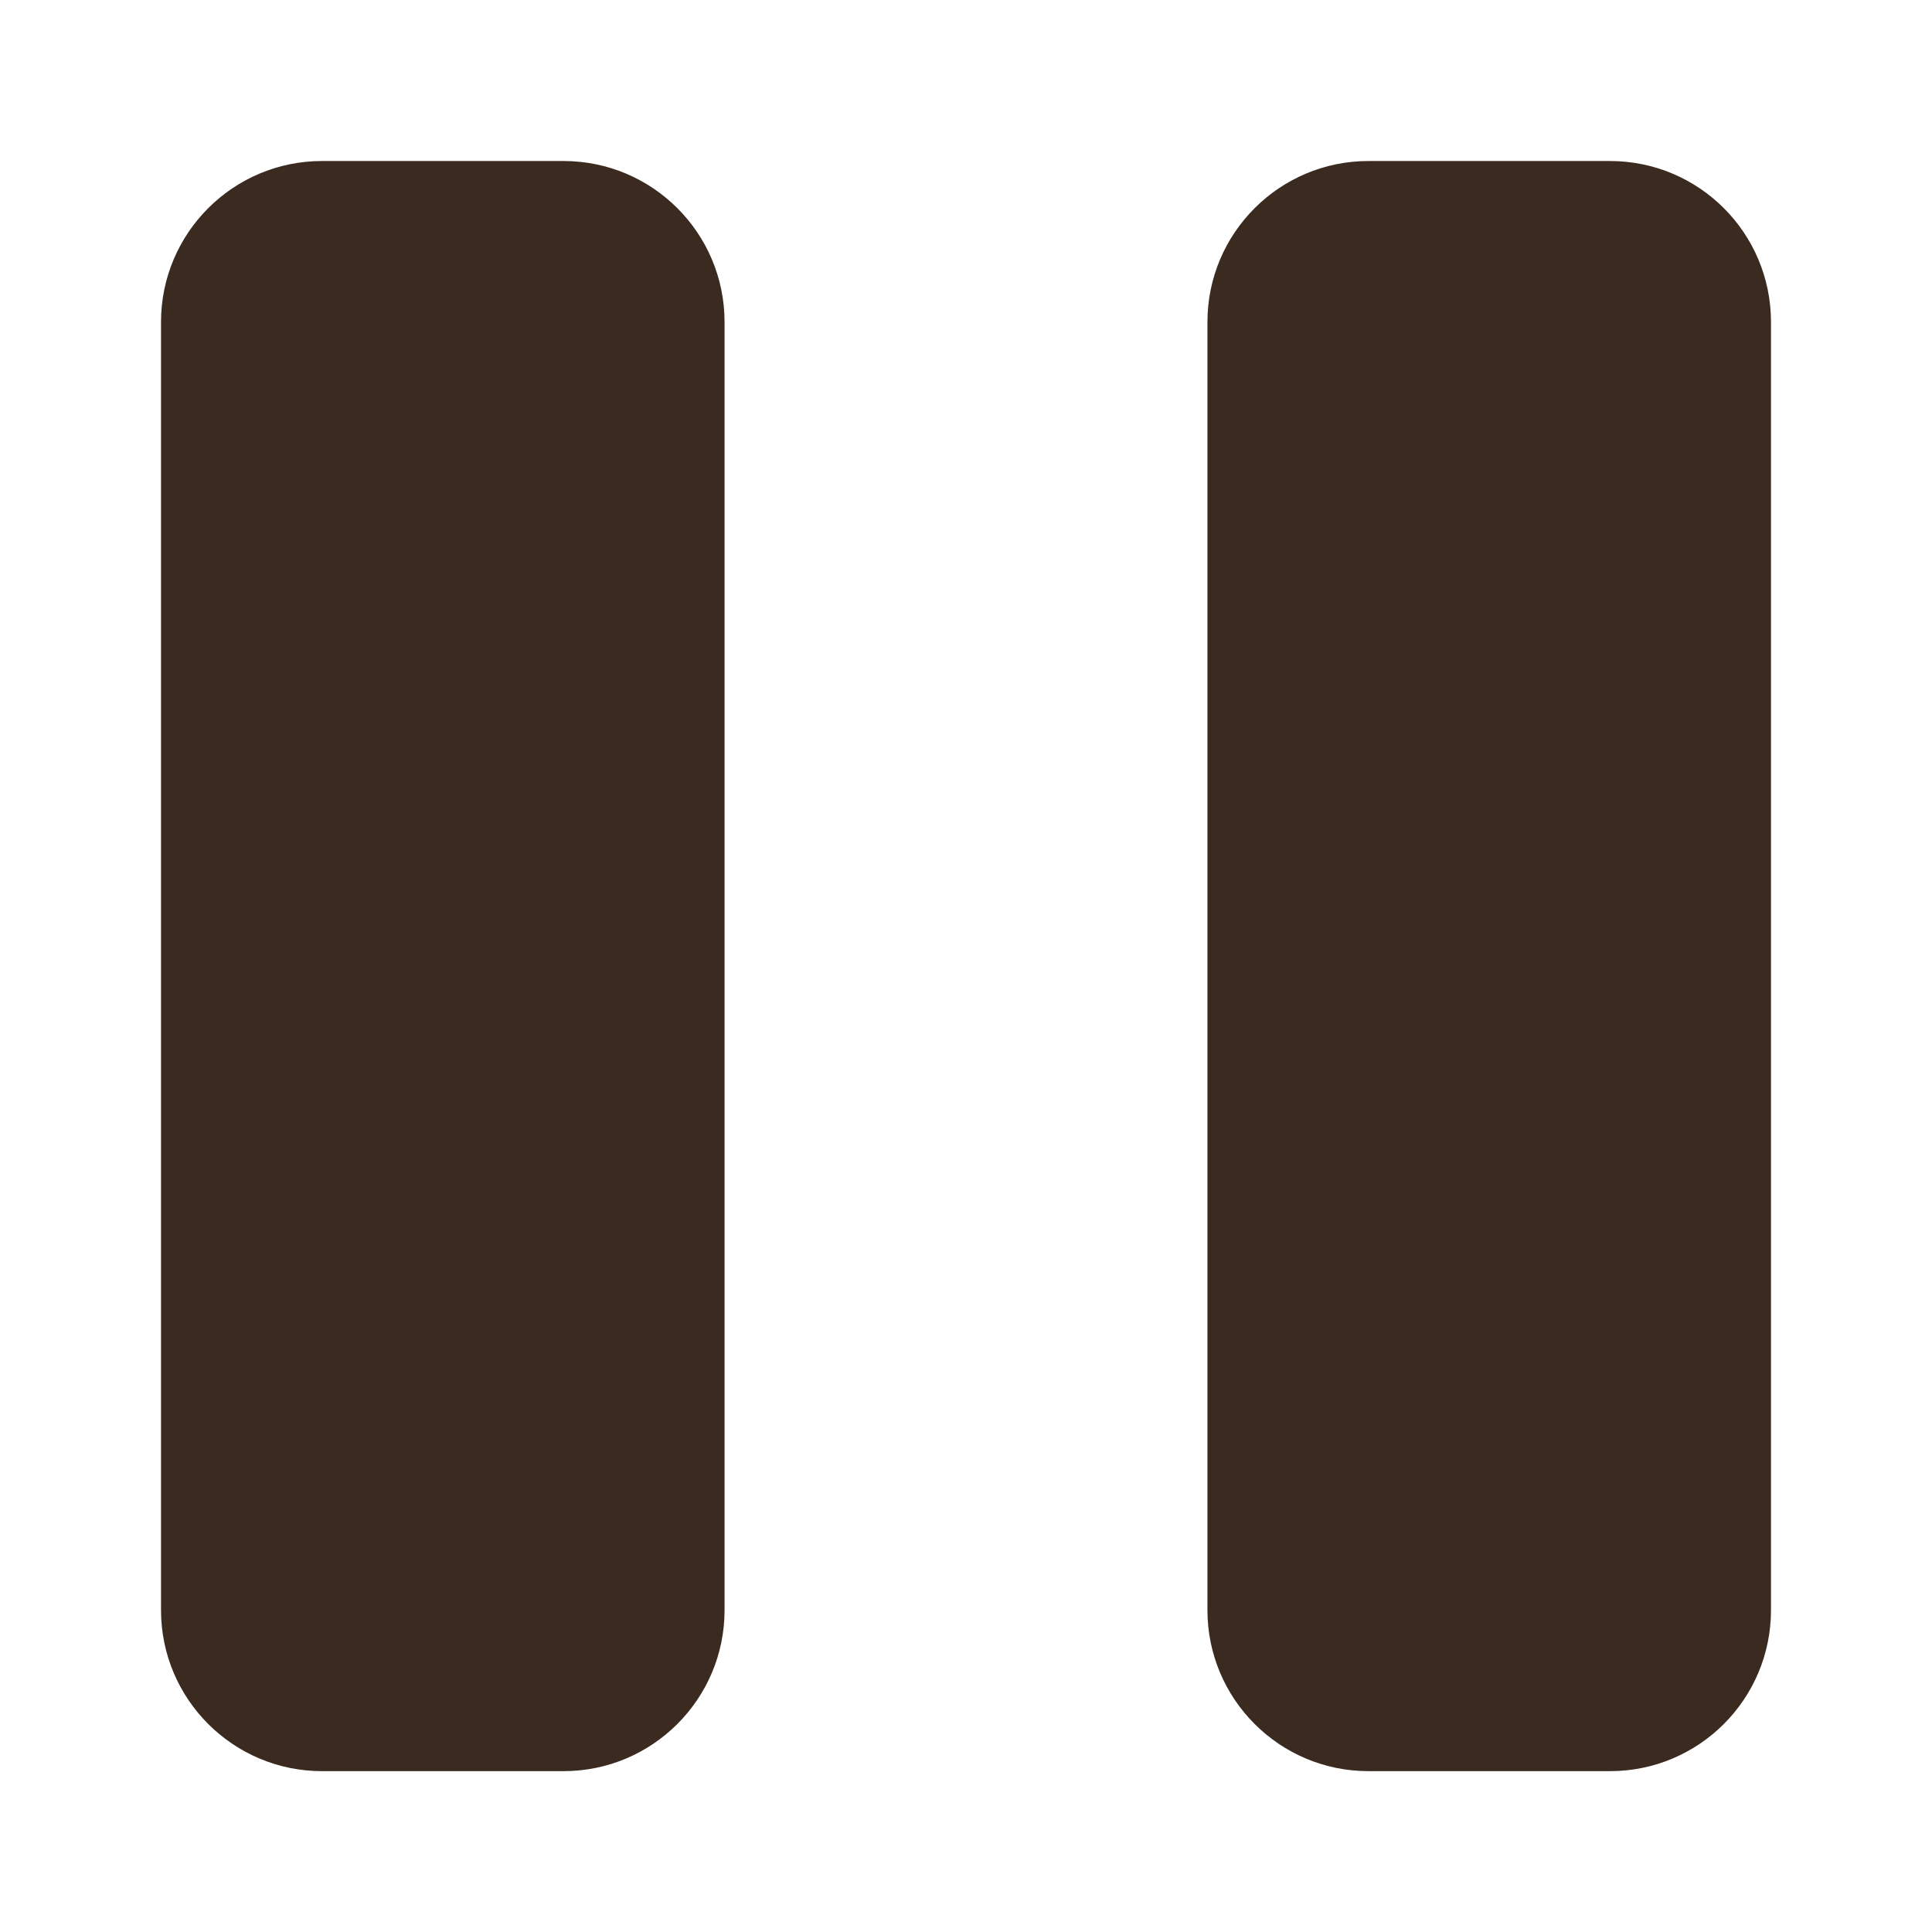
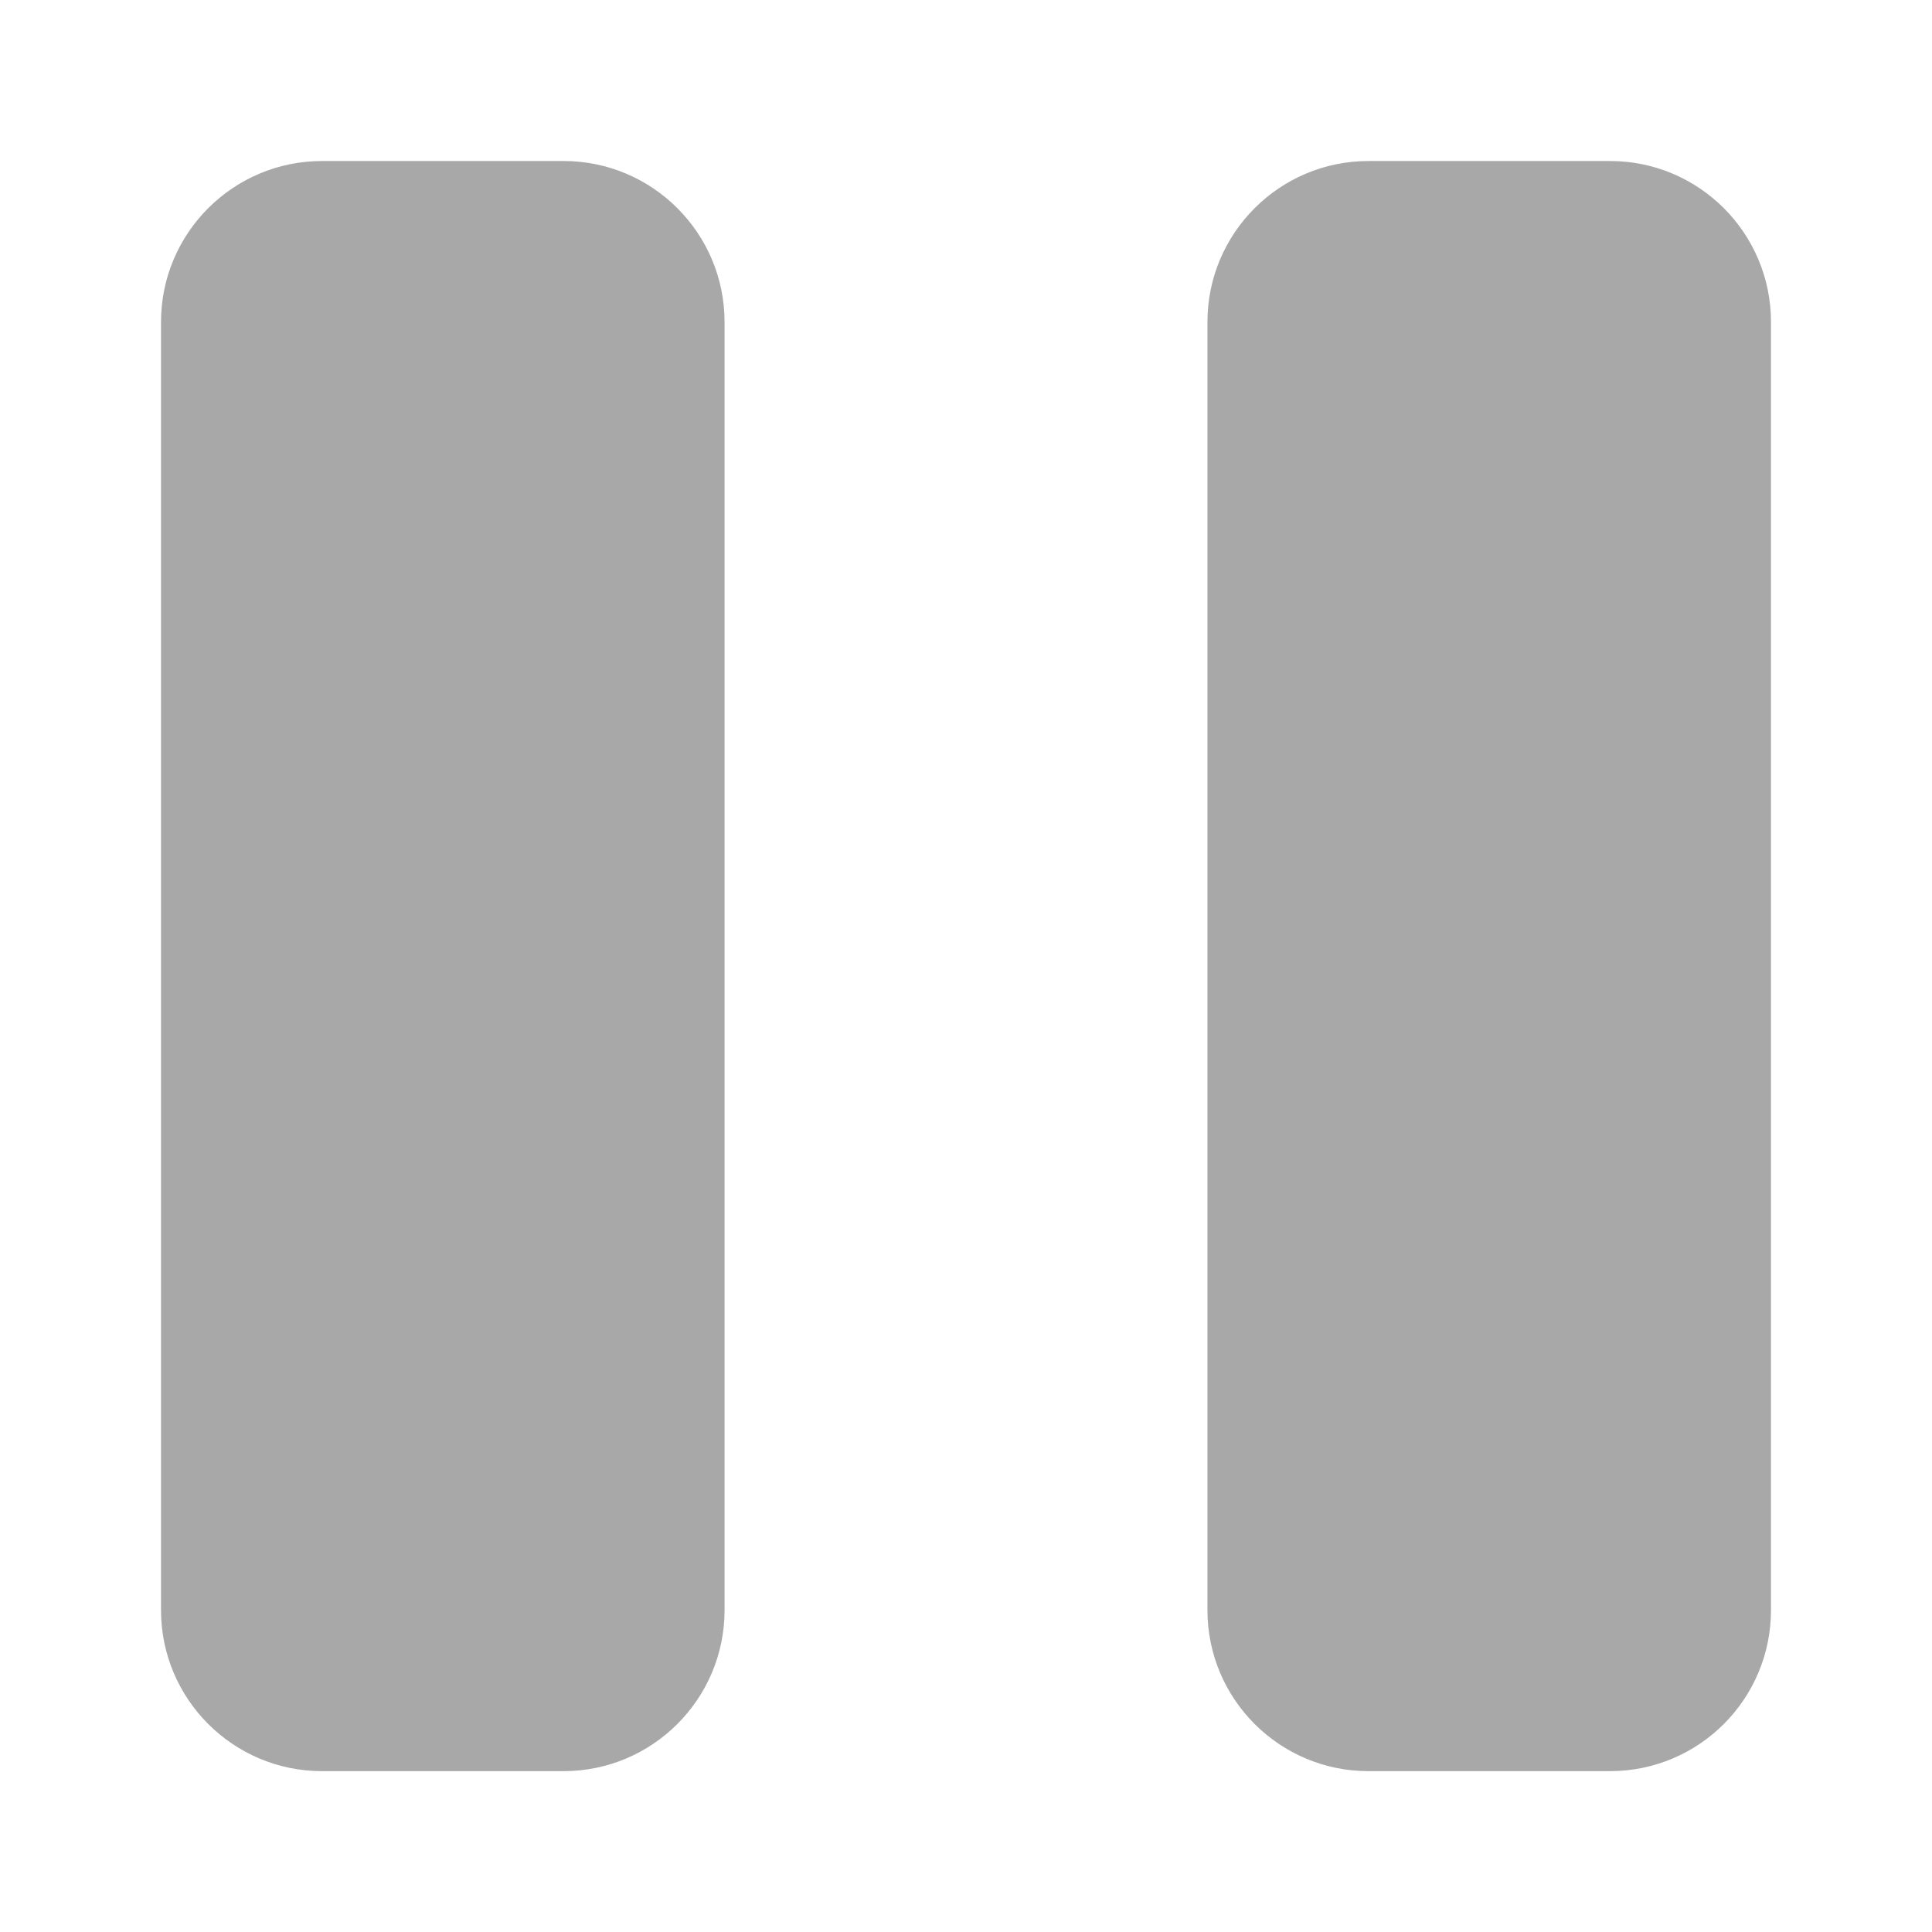
<svg xmlns="http://www.w3.org/2000/svg" preserveAspectRatio="none" overflow="visible" style="display: block;" width="11.999" height="11.999" viewBox="0 0 11.999 11.999" fill="none">
  <g id="Icon">
-     <path id="Vector" d="M3.5 1H2C1.448 1 1 1.448 1 2V10C1 10.552 1.448 11 2 11H3.5C4.052 11 4.5 10.552 4.5 10V2C4.5 1.448 4.052 1 3.5 1Z" fill="#3A2A20" />
-     <path id="Vector_2" d="M9.999 1H8.499C7.947 1 7.499 1.448 7.499 2V10C7.499 10.552 7.947 11 8.499 11H9.999C10.552 11 10.999 10.552 10.999 10V2C10.999 1.448 10.552 1 9.999 1Z" fill="#3A2A20" />
+     <path id="Vector" d="M3.5 1H2C1.448 1 1 1.448 1 2V10C1 10.552 1.448 11 2 11H3.5C4.052 11 4.5 10.552 4.5 10V2C4.5 1.448 4.052 1 3.5 1Z" fill="#A8A8A8" />
+     <path id="Vector_2" d="M9.999 1H8.499C7.947 1 7.499 1.448 7.499 2V10C7.499 10.552 7.947 11 8.499 11H9.999C10.552 11 10.999 10.552 10.999 10V2C10.999 1.448 10.552 1 9.999 1Z" fill="#A8A8A8" />
  </g>
</svg>
